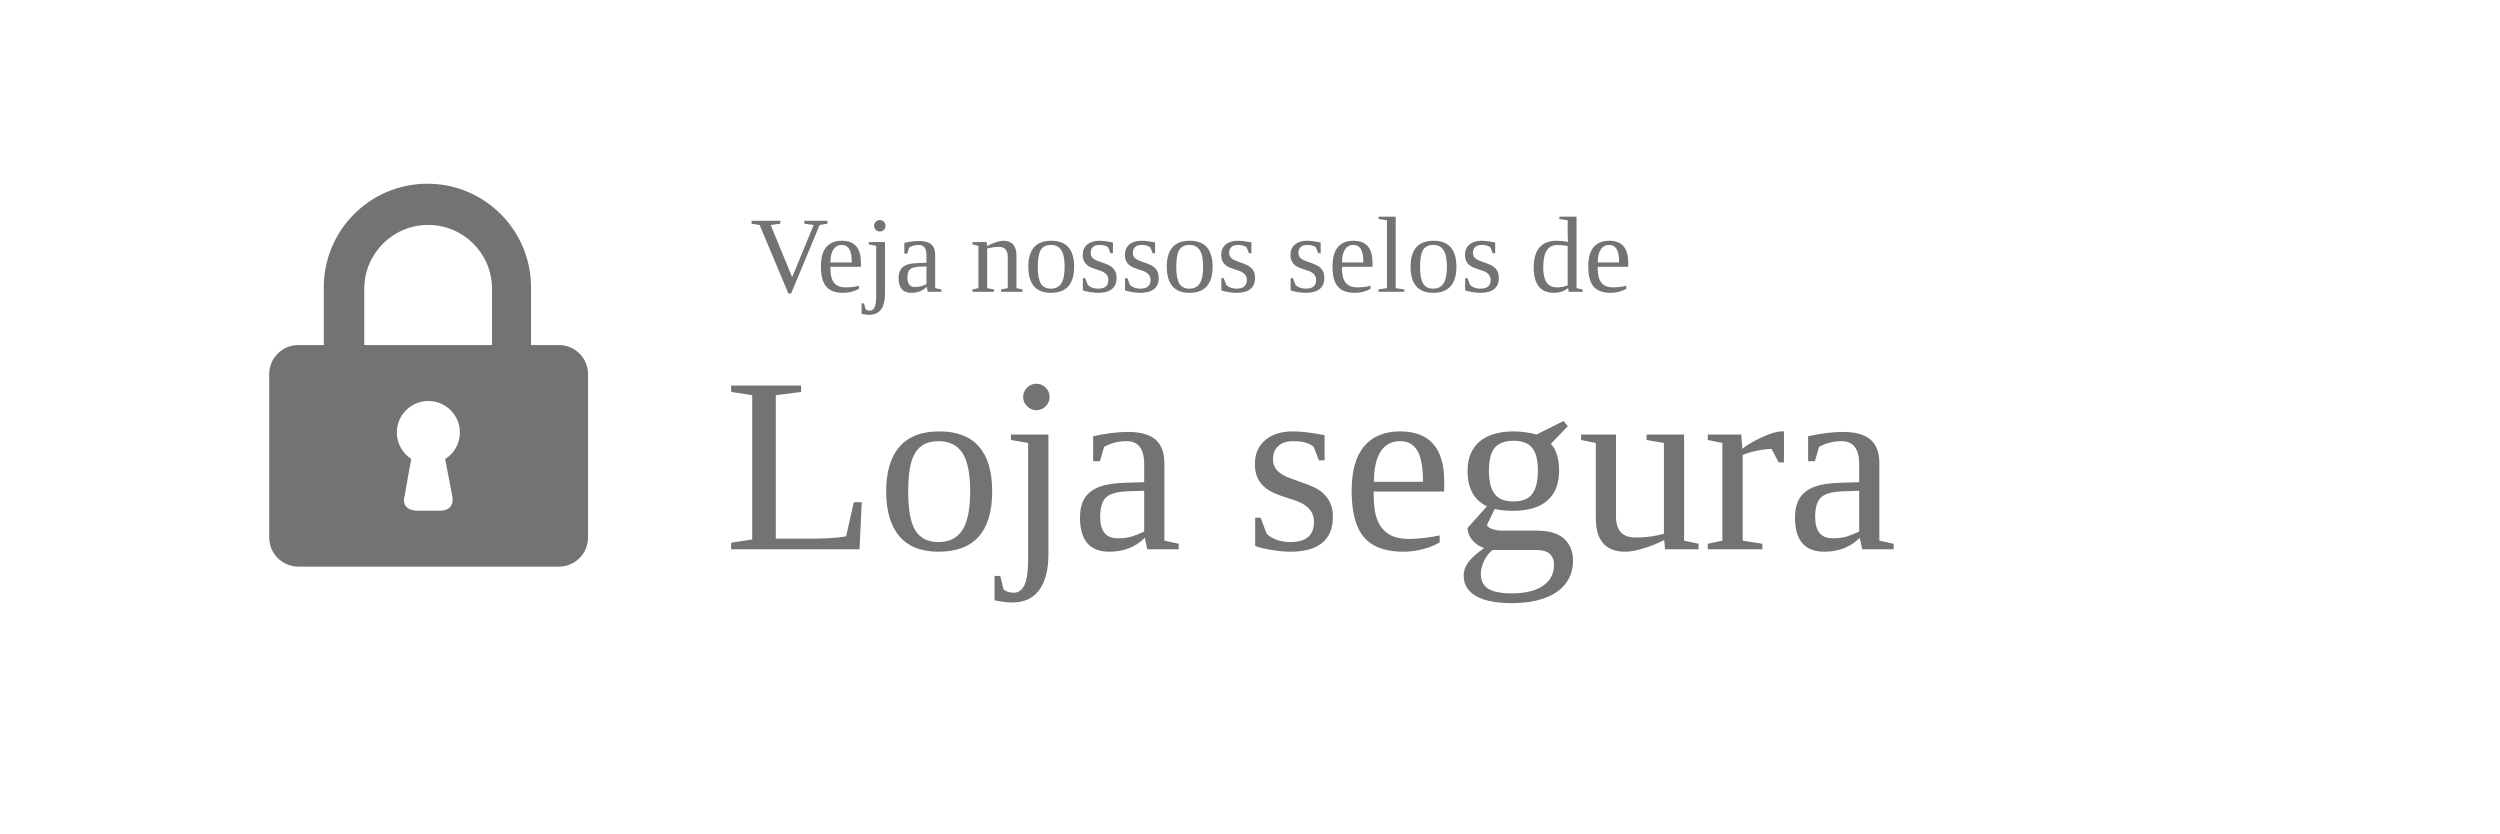
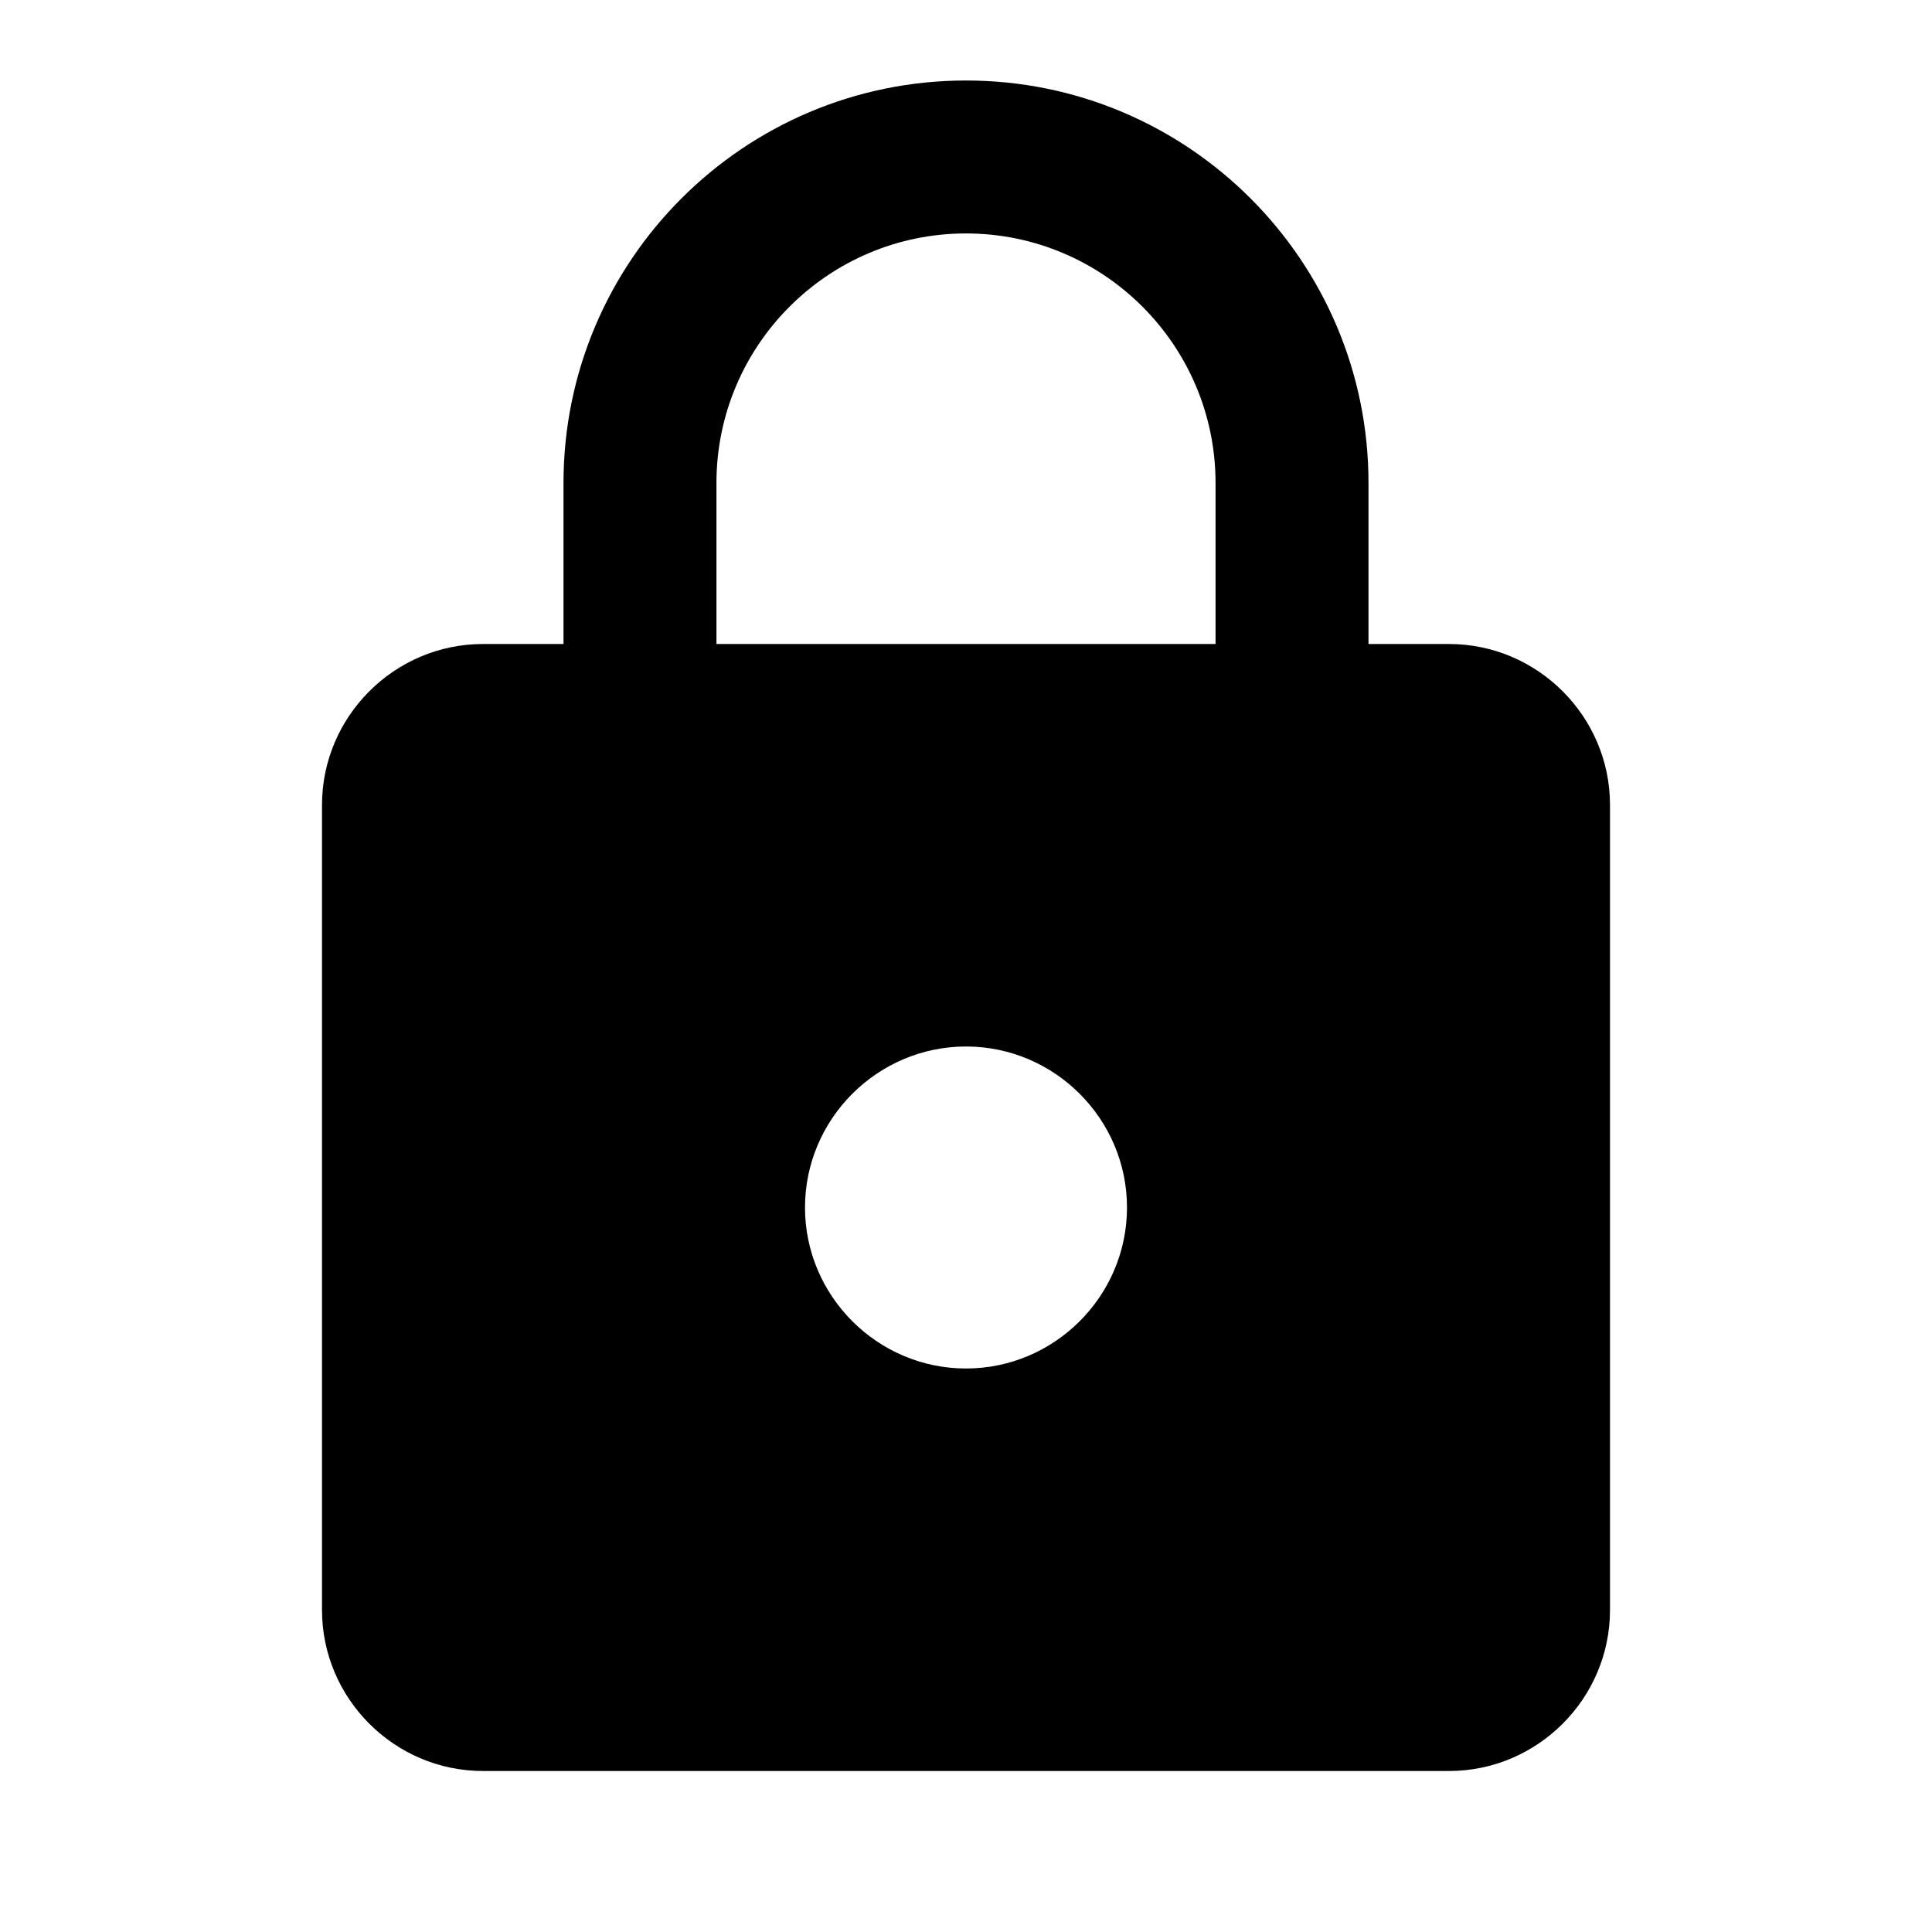
- <svg xmlns="http://www.w3.org/2000/svg" width="300" height="100" viewBox="0 0 300 100">
-   <path fill="#737373" d="M67.067 41.404h-3.344V34.48c0-6.868-5.565-12.434-12.433-12.434S38.855 27.612 38.855 34.48v6.924h-3.05a3.5 3.5 0 0 0-3.5 3.5v19.593a3.5 3.5 0 0 0 3.5 3.5h31.26c1.935 0 3.5-1.565 3.5-3.5V44.904a3.497 3.497 0 0 0-3.498-3.5zm-12.833 17.95s.615 1.935-1.493 1.935h-2.548c-2.256 0-1.64-1.788-1.64-1.788l.795-4.433a3.778 3.778 0 0 1 2.056-6.95 3.78 3.78 0 0 1 3.78 3.78c0 1.346-.703 2.52-1.76 3.19l.81 4.264zm4.807-17.95H43.715v-6.872a7.664 7.664 0 0 1 15.326 0v6.872z" />
-   <text transform="translate(90.045 35.015)" fill="#737373" font-size="13">Veja nossos selos de</text>
-   <text transform="translate(86.877 65.908)" fill="#737373" font-size="30">Loja segura</text>
+ <svg xmlns="http://www.w3.org/2000/svg" height="24" viewBox="0 0 24 24" width="24">
+   <path d="M0 0h24v24H0z" fill="none" />
+   <path d="M18 8h-1V6c0-2.76-2.24-5-5-5S7 3.24 7 6v2H6c-1.1 0-2 .9-2 2v10c0 1.1.9 2 2 2h12c1.1 0 2-.9 2-2V10c0-1.1-.9-2-2-2zm-6 9c-1.1 0-2-.9-2-2s.9-2 2-2 2 .9 2 2-.9 2-2 2zm3.1-9H8.9V6c0-1.71 1.39-3.1 3.1-3.1 1.71 0 3.1 1.39 3.1 3.1v2z" />
</svg>
